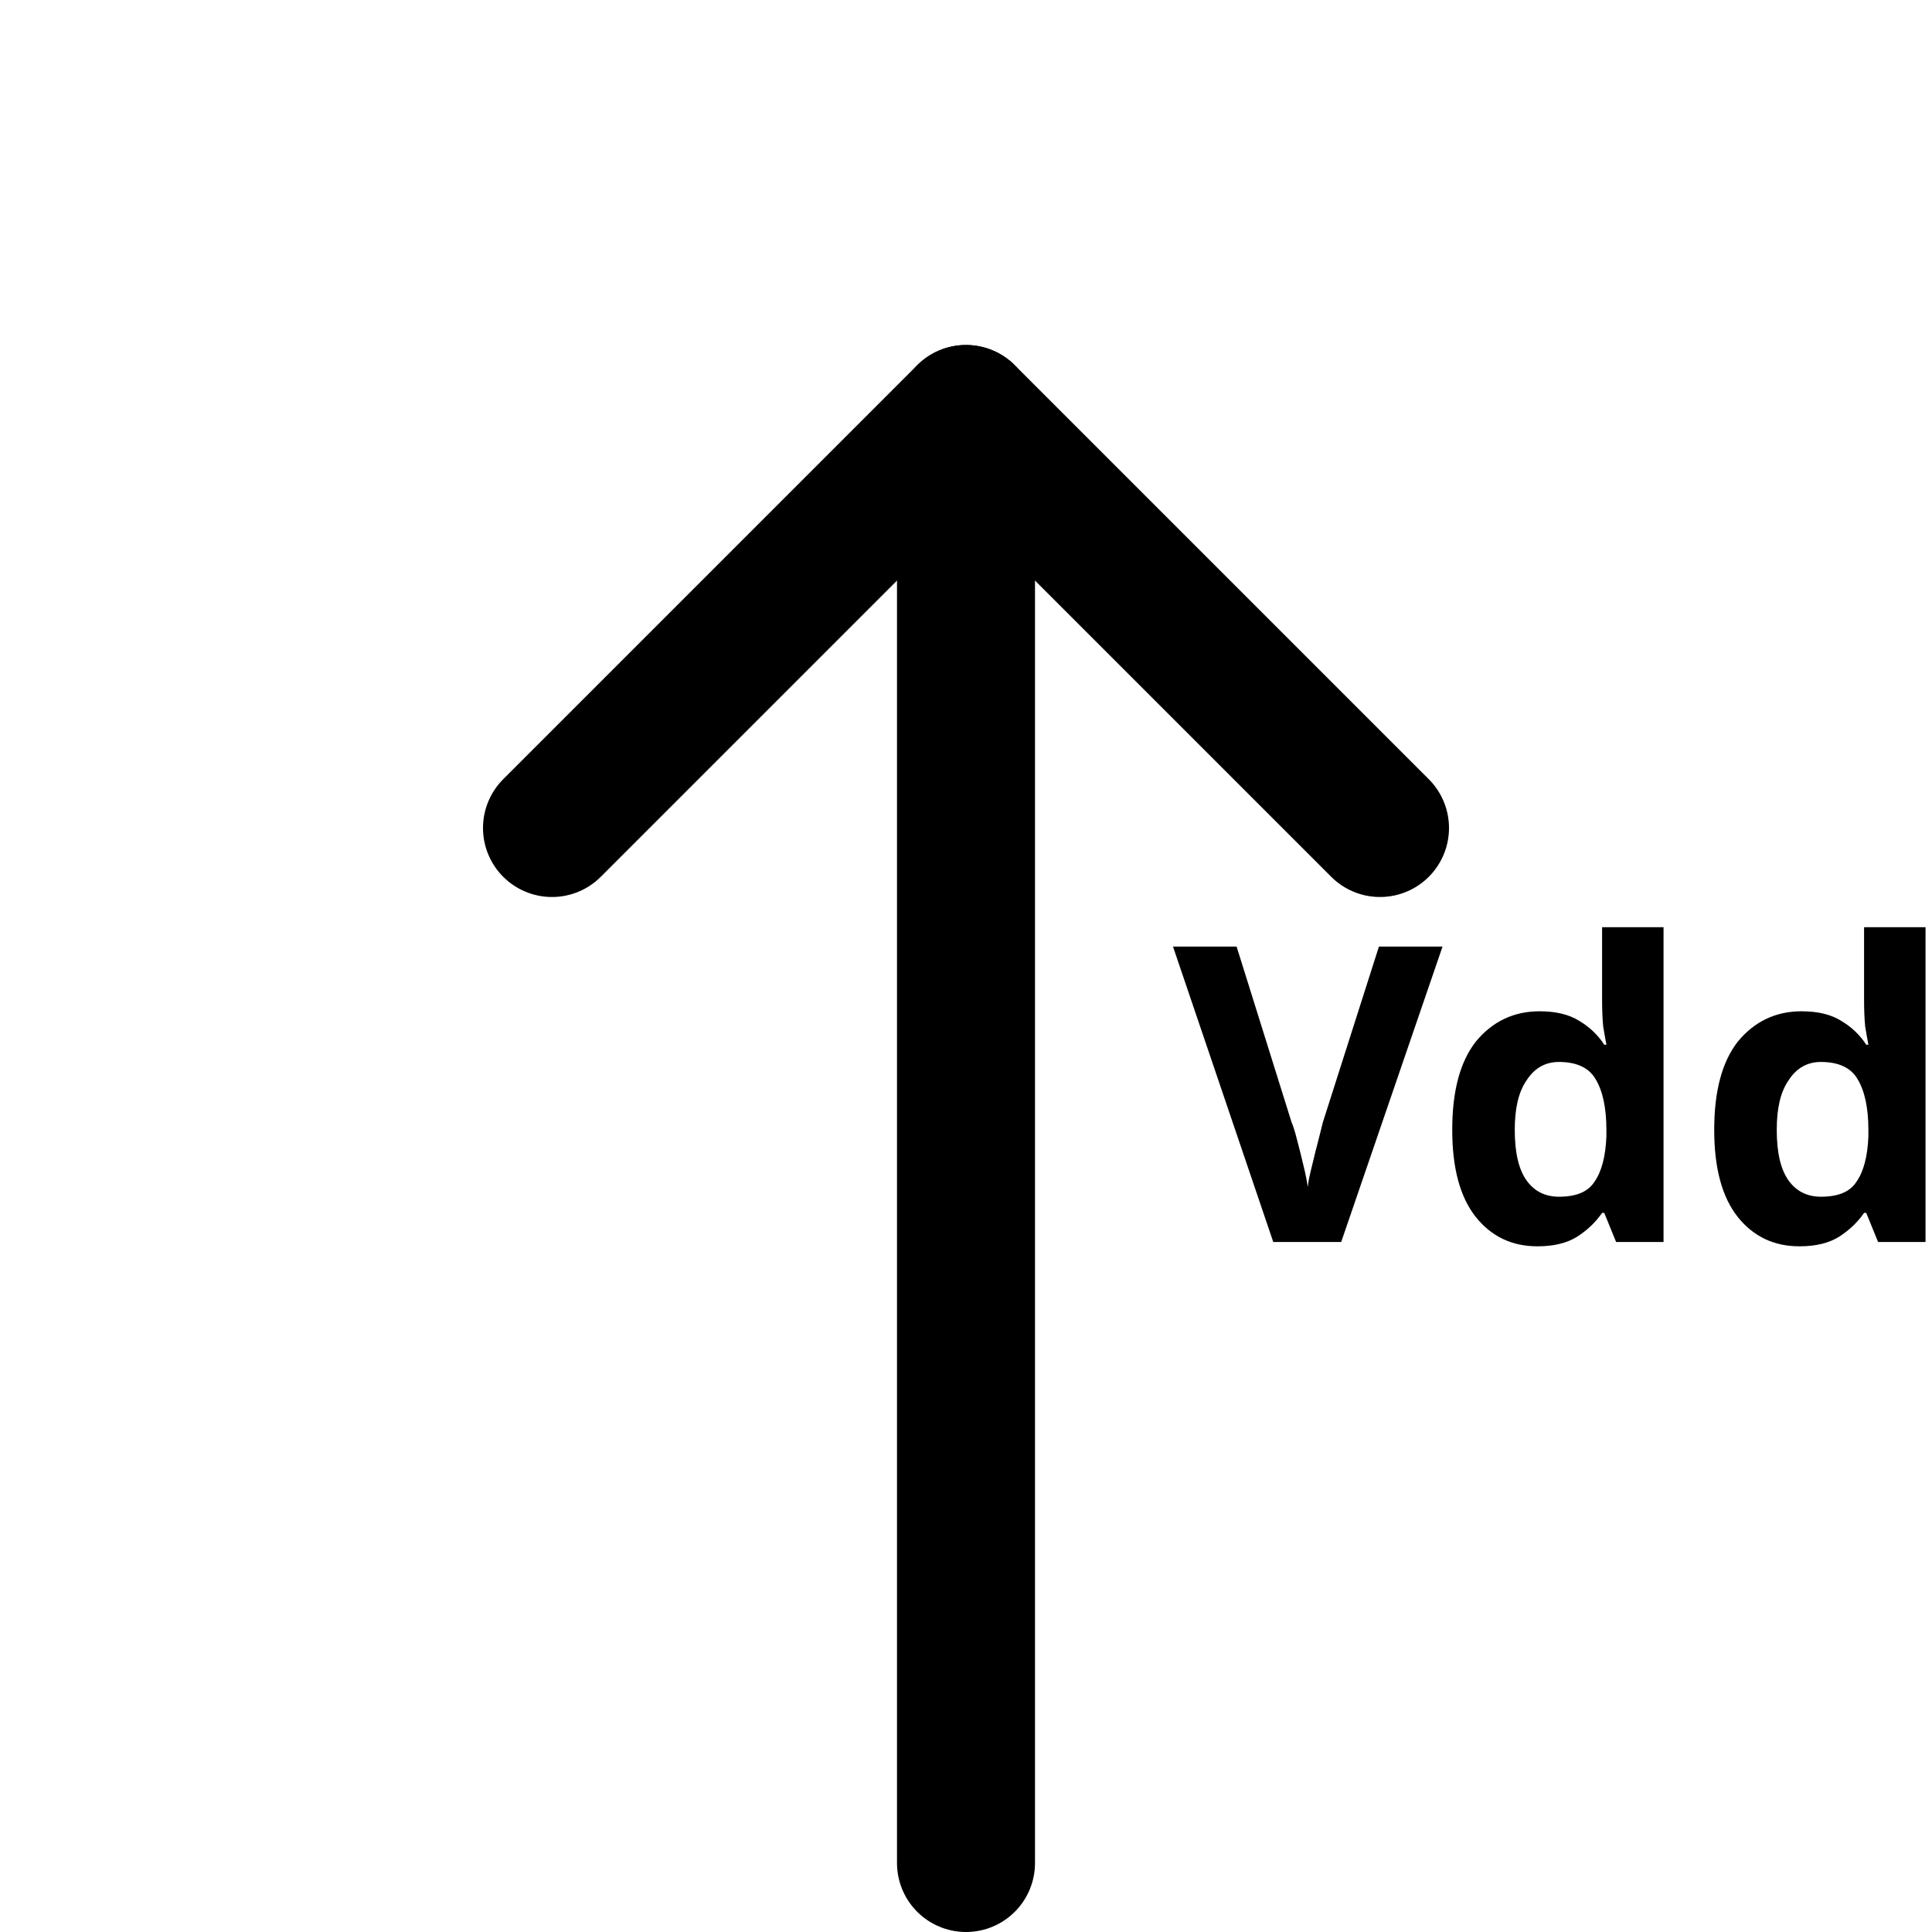
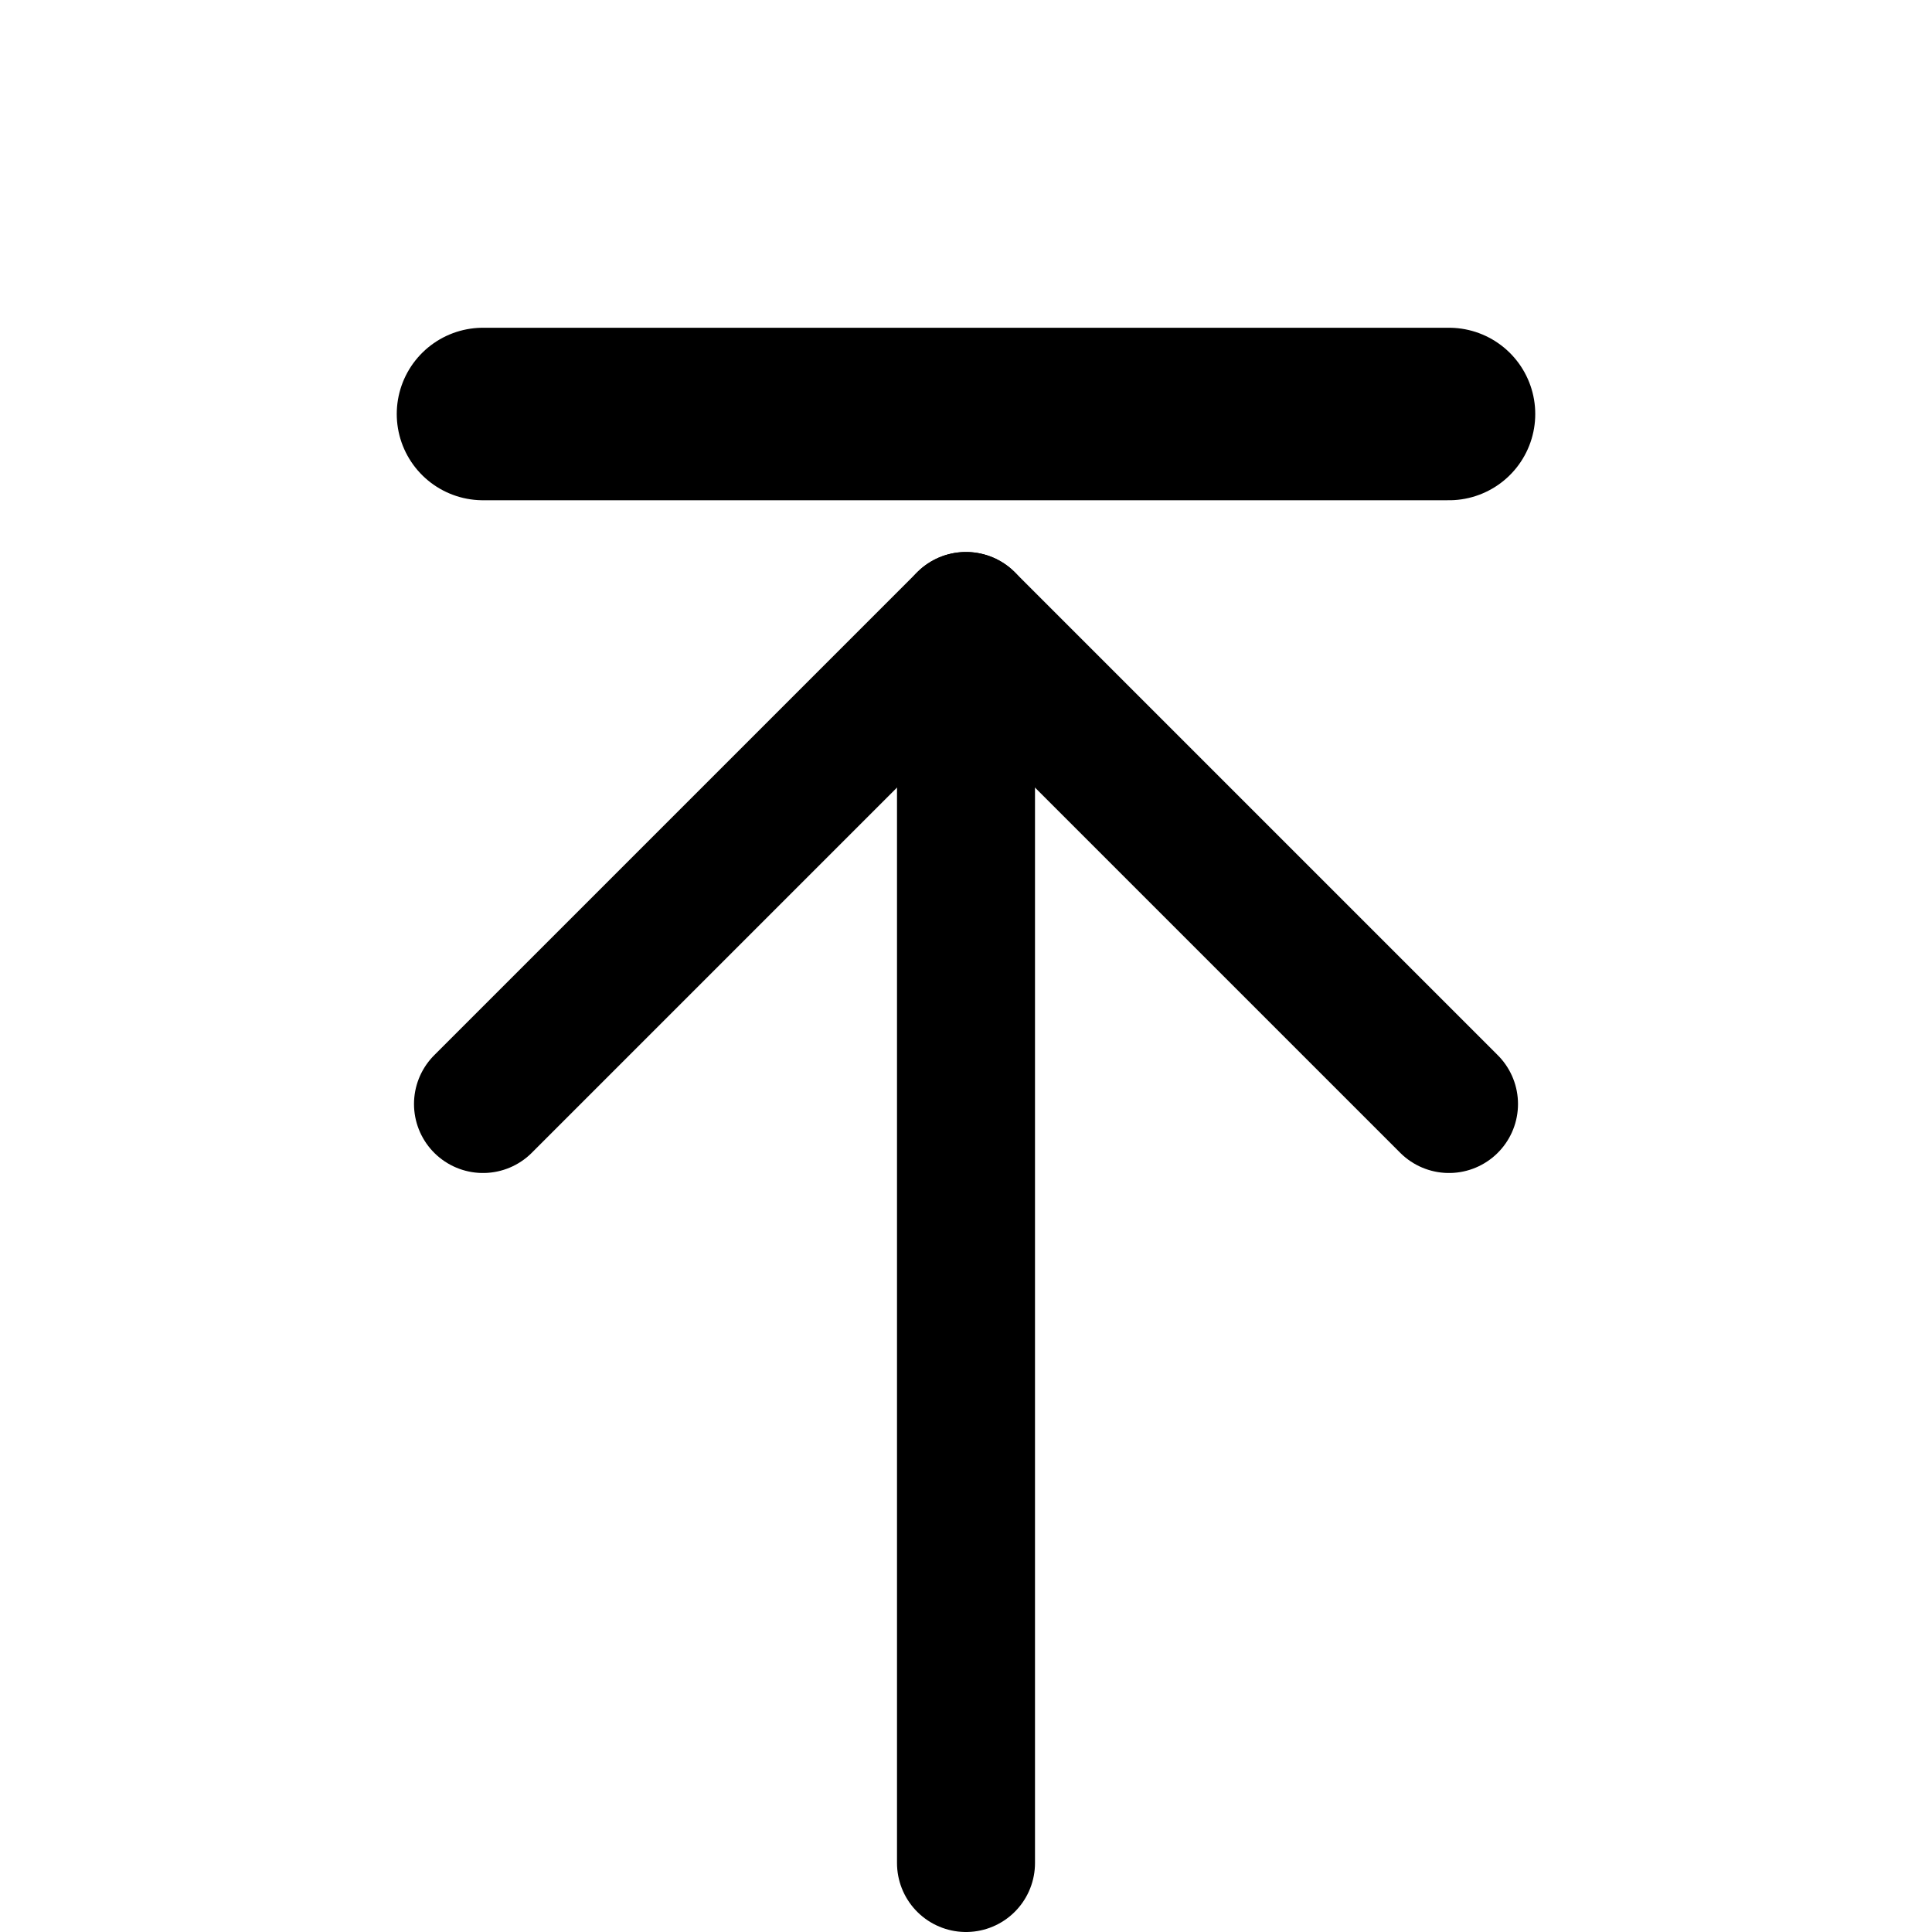
<svg xmlns="http://www.w3.org/2000/svg" viewBox="0 0 28 28">
-   <line x1="14" y1="27" x2="14" y2="6" stroke="currentColor" stroke-width="2" stroke-linecap="round" />
-   <path d="M 8,12 L 14,6 L 20,12" fill="none" stroke="currentColor" stroke-width="2" stroke-linejoin="round" stroke-linecap="round" />
-   <text x="17" y="18" font-family="sans-serif" font-size="6" font-weight="bold" fill="currentColor" text-anchor="start">Vdd</text>
+   <line x1="14" y1="27" x2="14" y2="9" stroke="currentColor" stroke-width="2" stroke-linecap="round" />
+   <path d="M 7,16 L 14,9 L 21,16" fill="none" stroke="currentColor" stroke-width="2" stroke-linejoin="round" stroke-linecap="round" />
+   <line x1="7" y1="6" x2="21" y2="6" stroke="currentColor" stroke-width="2.5" stroke-linecap="round" />
</svg>
